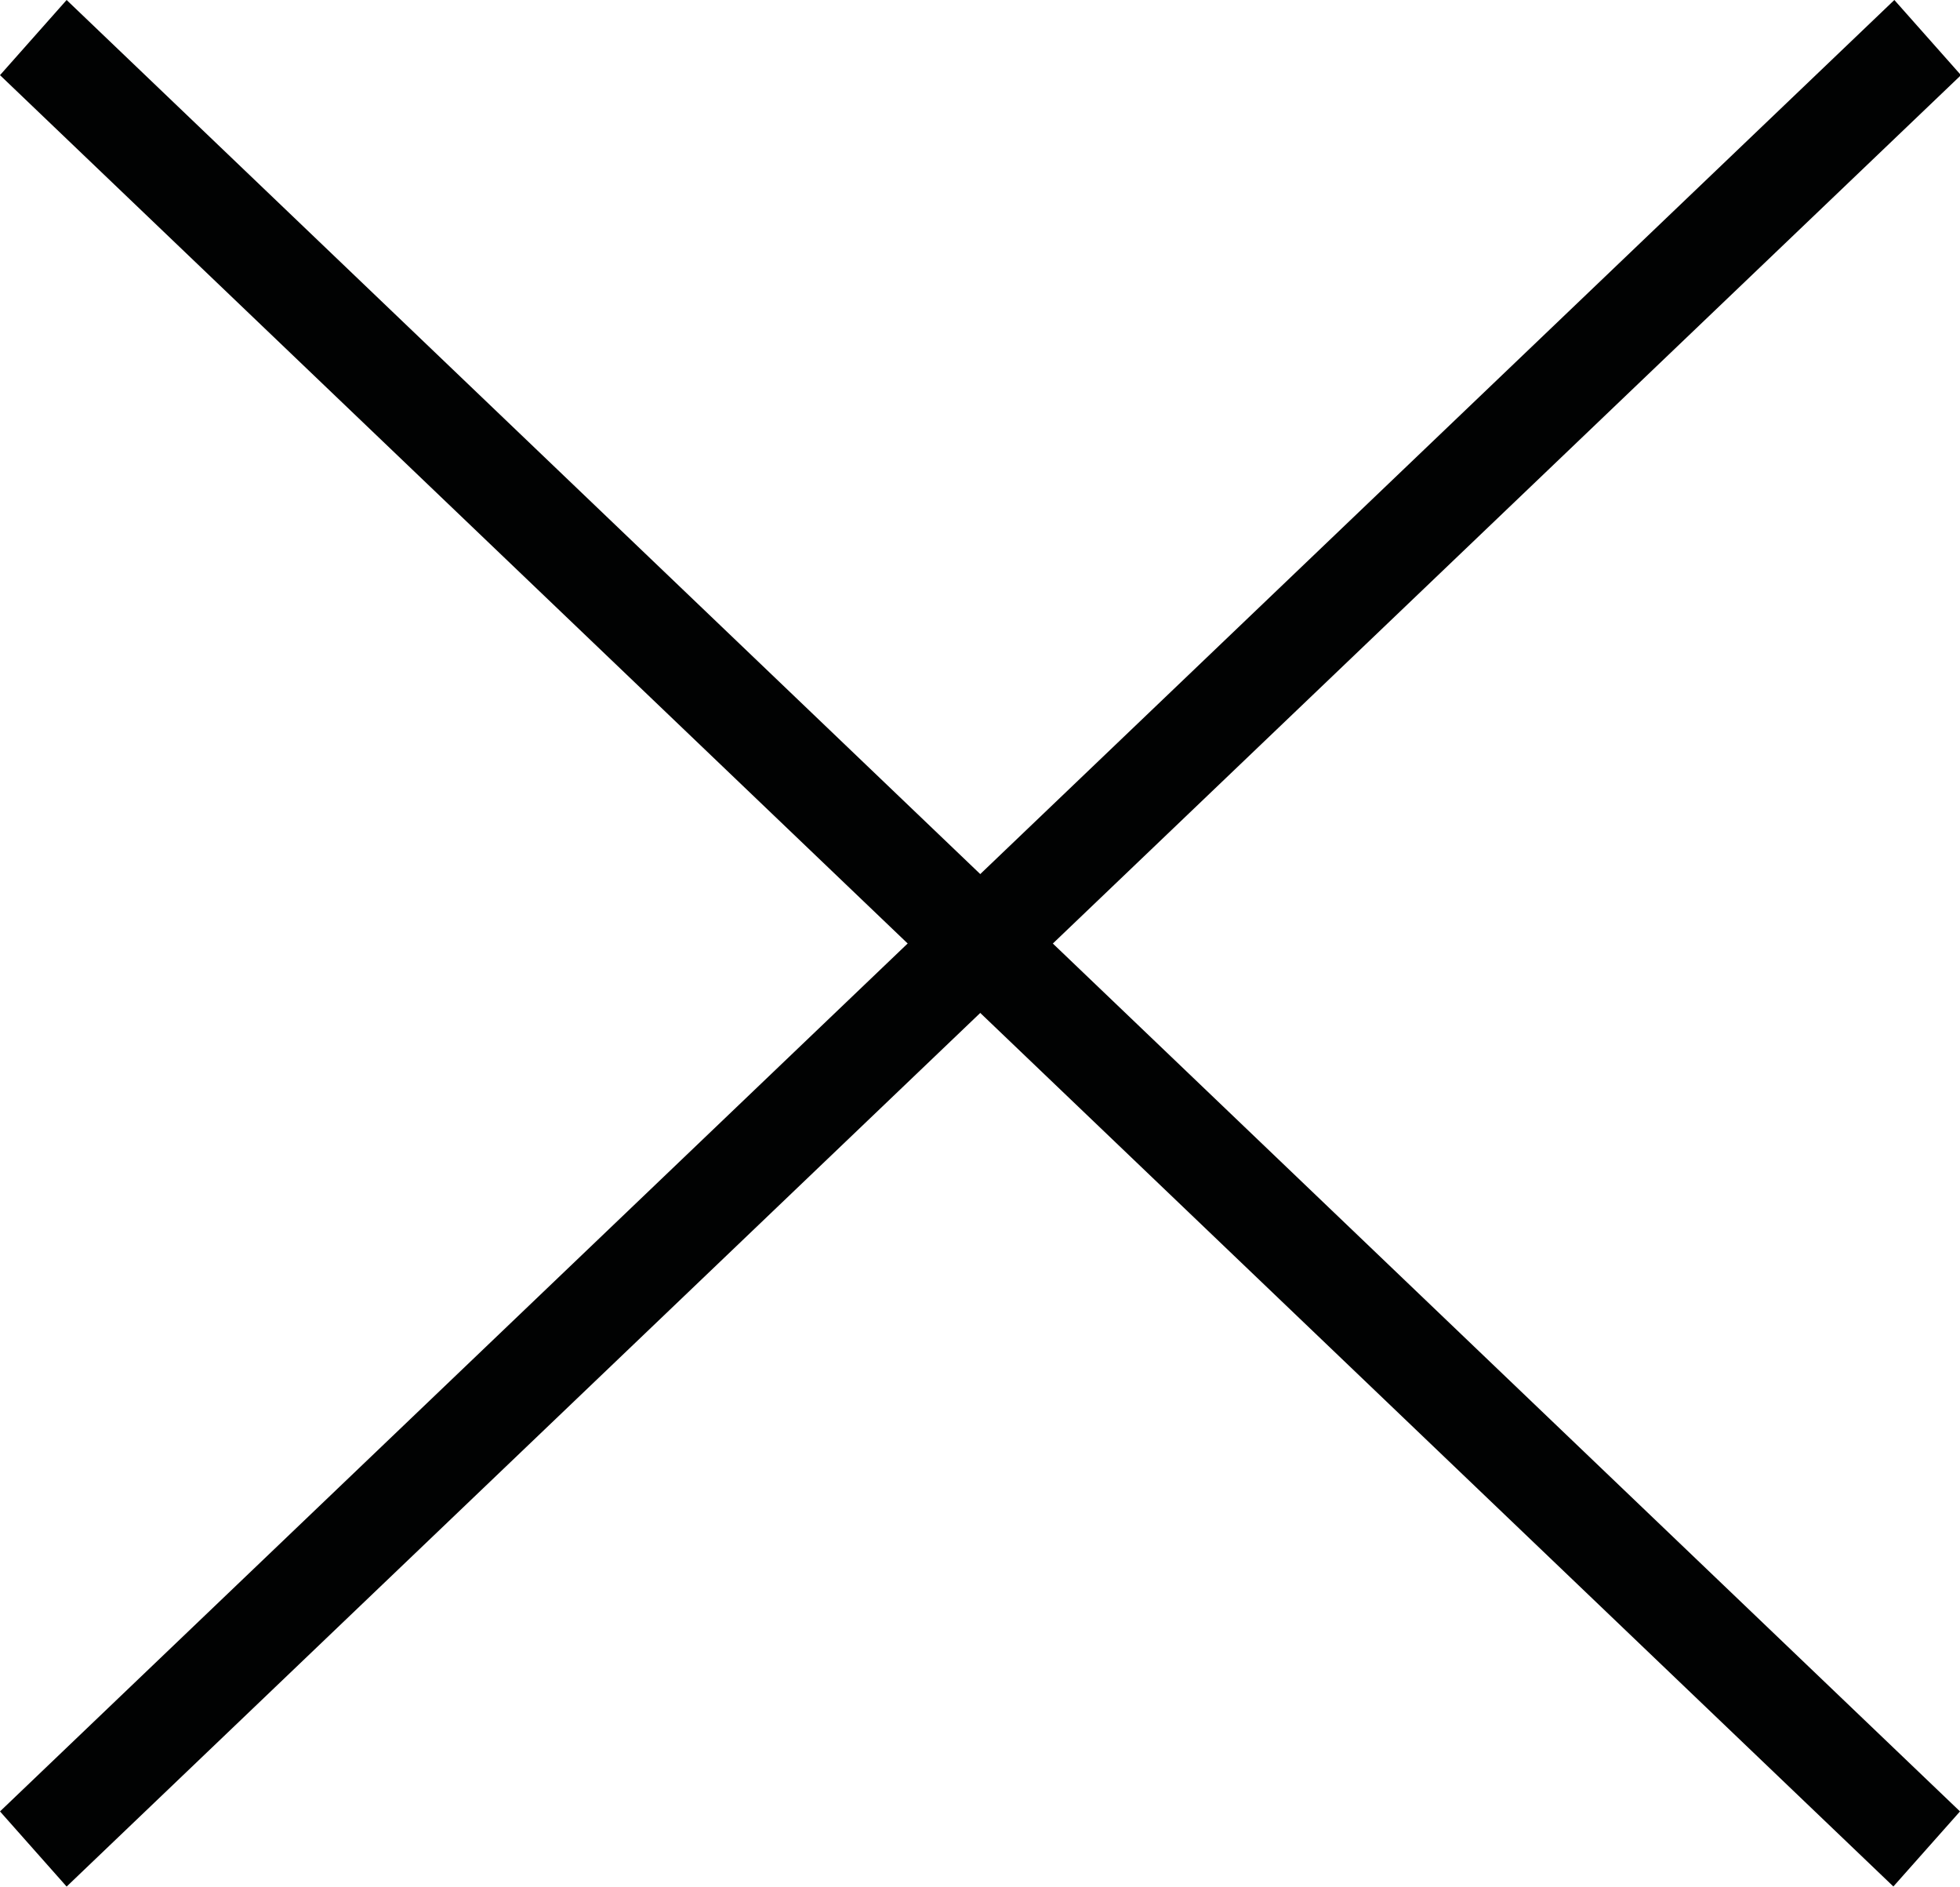
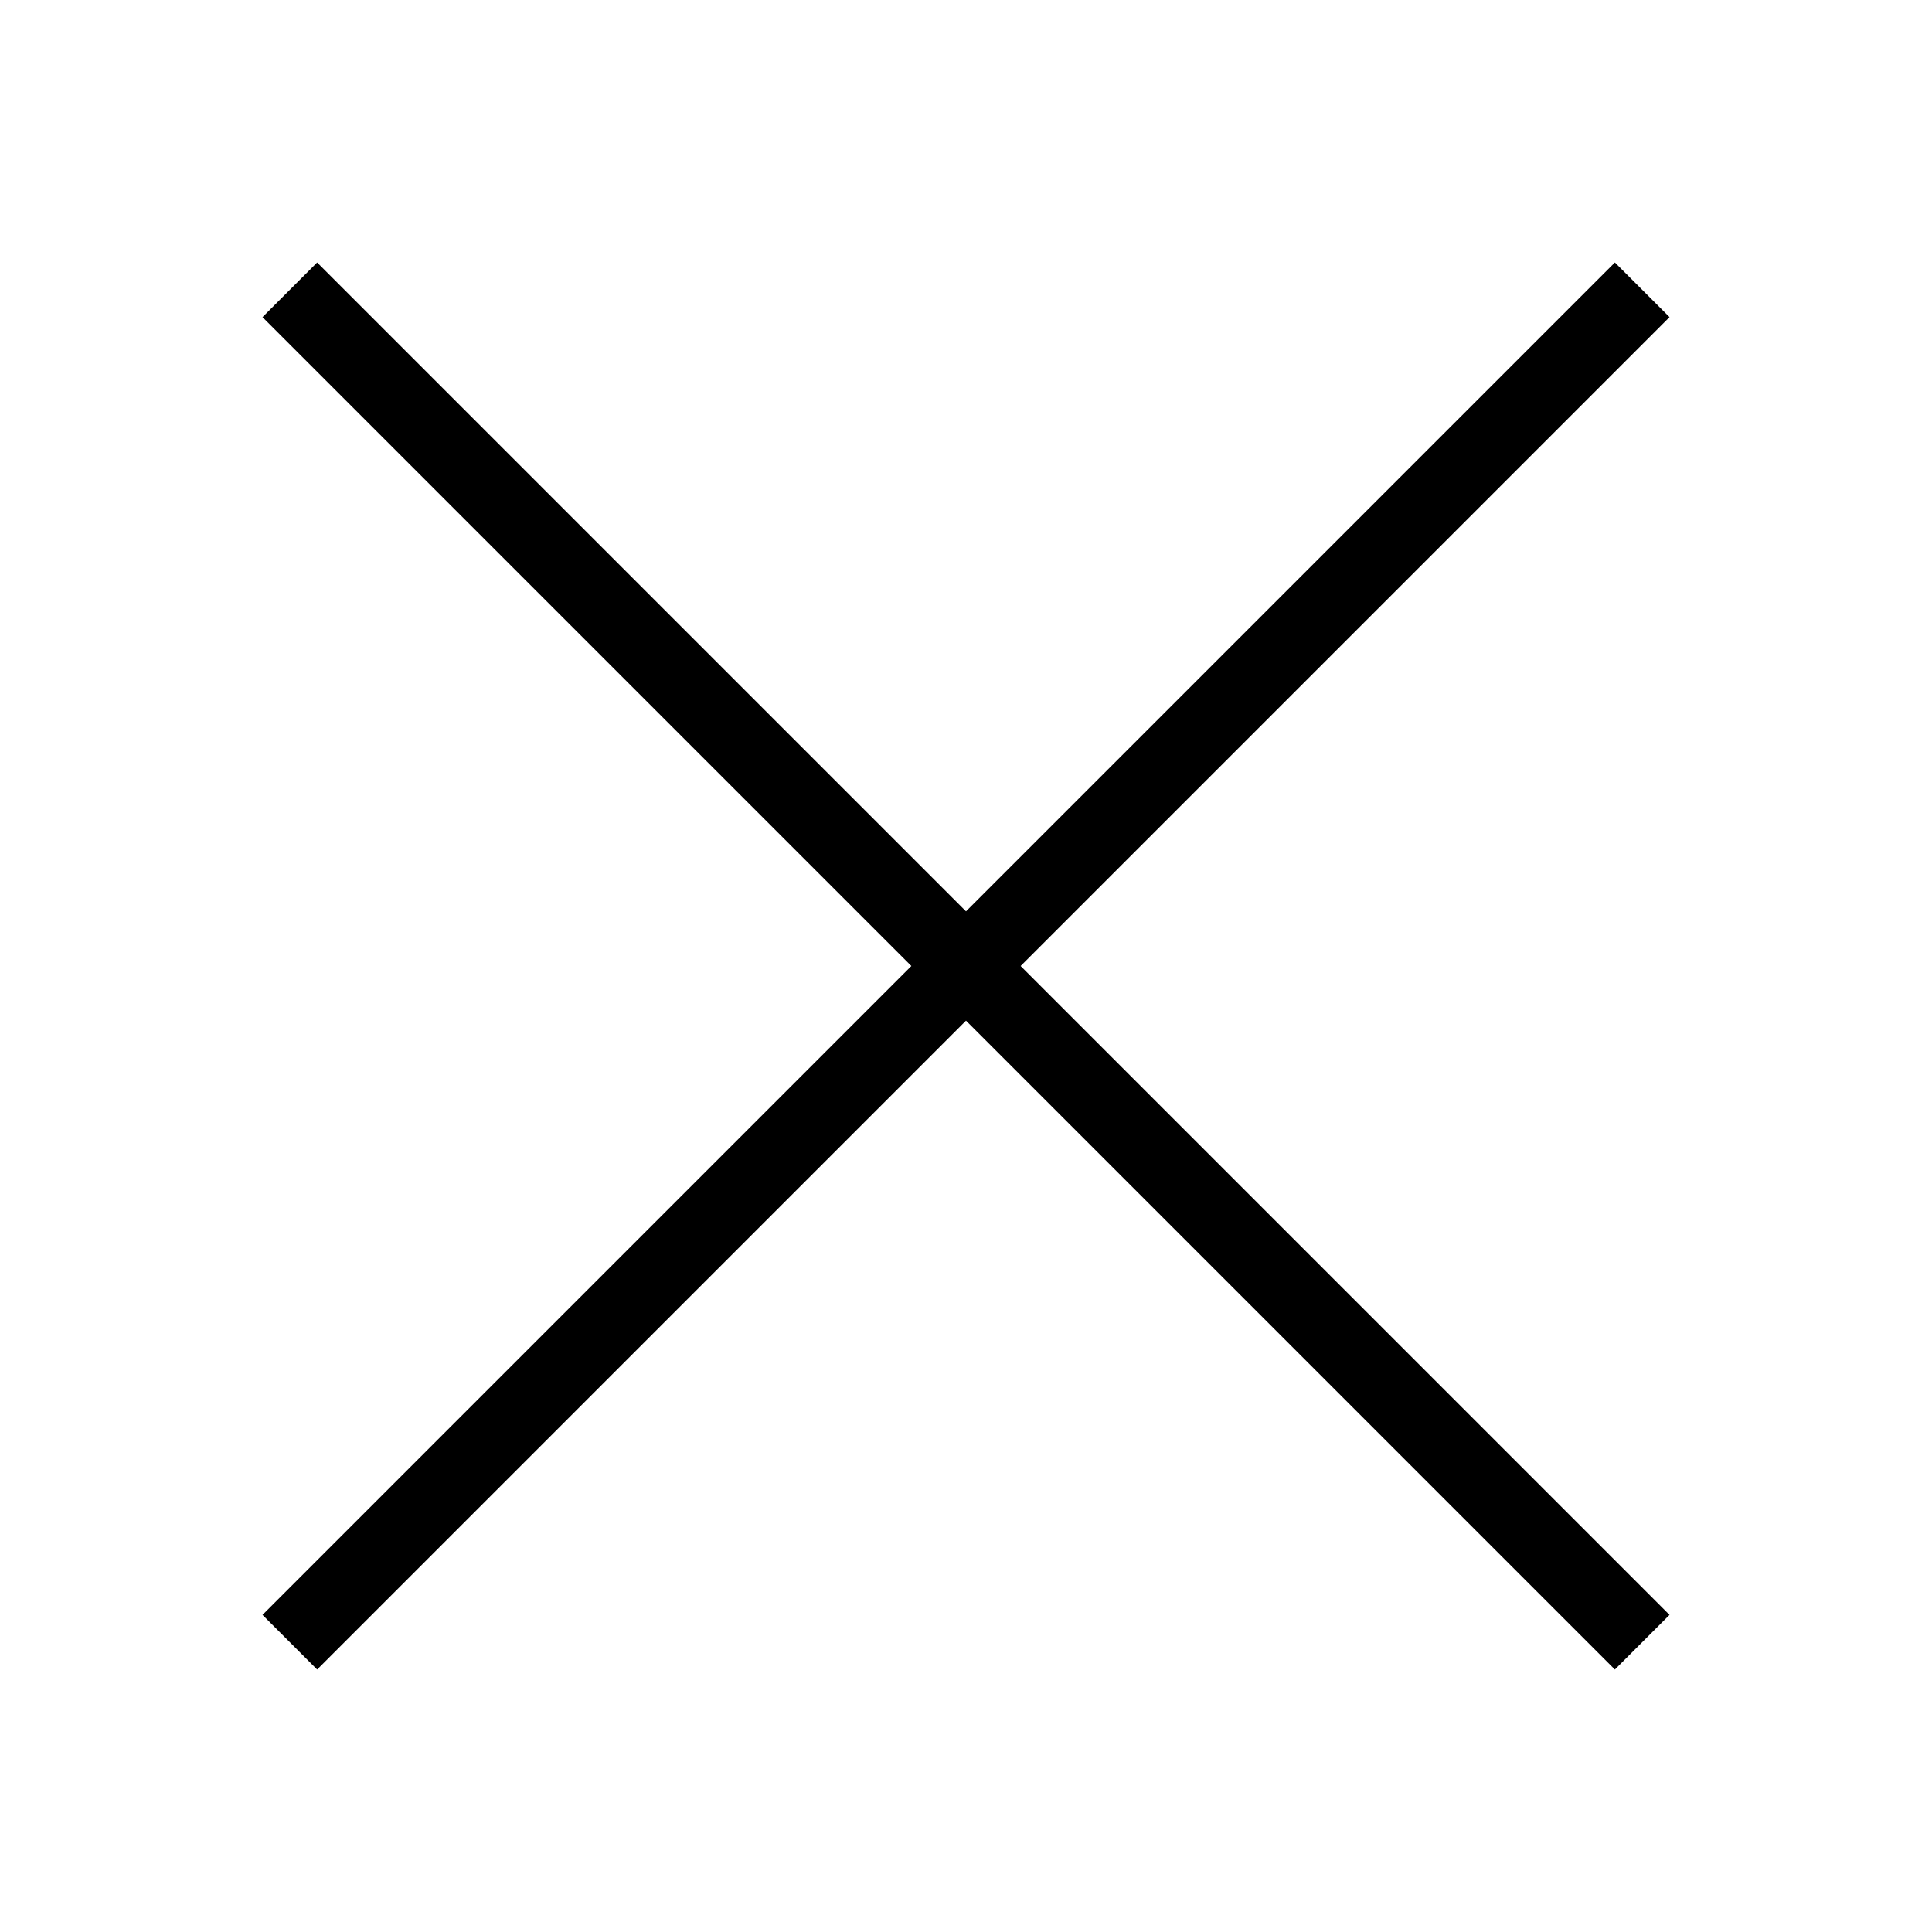
- <svg xmlns="http://www.w3.org/2000/svg" version="1.1" id="Слой_1" x="0px" y="0px" viewBox="0 0 25.976 25.003" style="enable-background:new 0 0 25.976 25.003;" xml:space="preserve">
-   <style type="text/css">
- 	.st0{fill-rule:evenodd;clip-rule:evenodd;fill:#010202;}
- </style>
-   <path class="st0" d="M0,0.996L0.883,0L25.976,24.008L25.093,25.003L0,0.996z" />
-   <path class="st0" d="M25.989,0.996L25.106,0L0,24.008l0.883,0.996L25.989,0.996z" />
+ <svg xmlns="http://www.w3.org/2000/svg" version="1.1" x="0px" y="0px" viewBox="0 0 100 100" enable-background="new 0 0 100 100" xml:space="preserve">
+   <g fill="#000000">
+     <polygon points="83.586,86.414 50,52.828 16.414,86.414 13.586,83.586 47.171,50 13.586,16.415 16.414,13.586 50,47.171     83.586,13.586 86.414,16.414 52.828,50 86.414,83.586" />
+   </g>
</svg>
